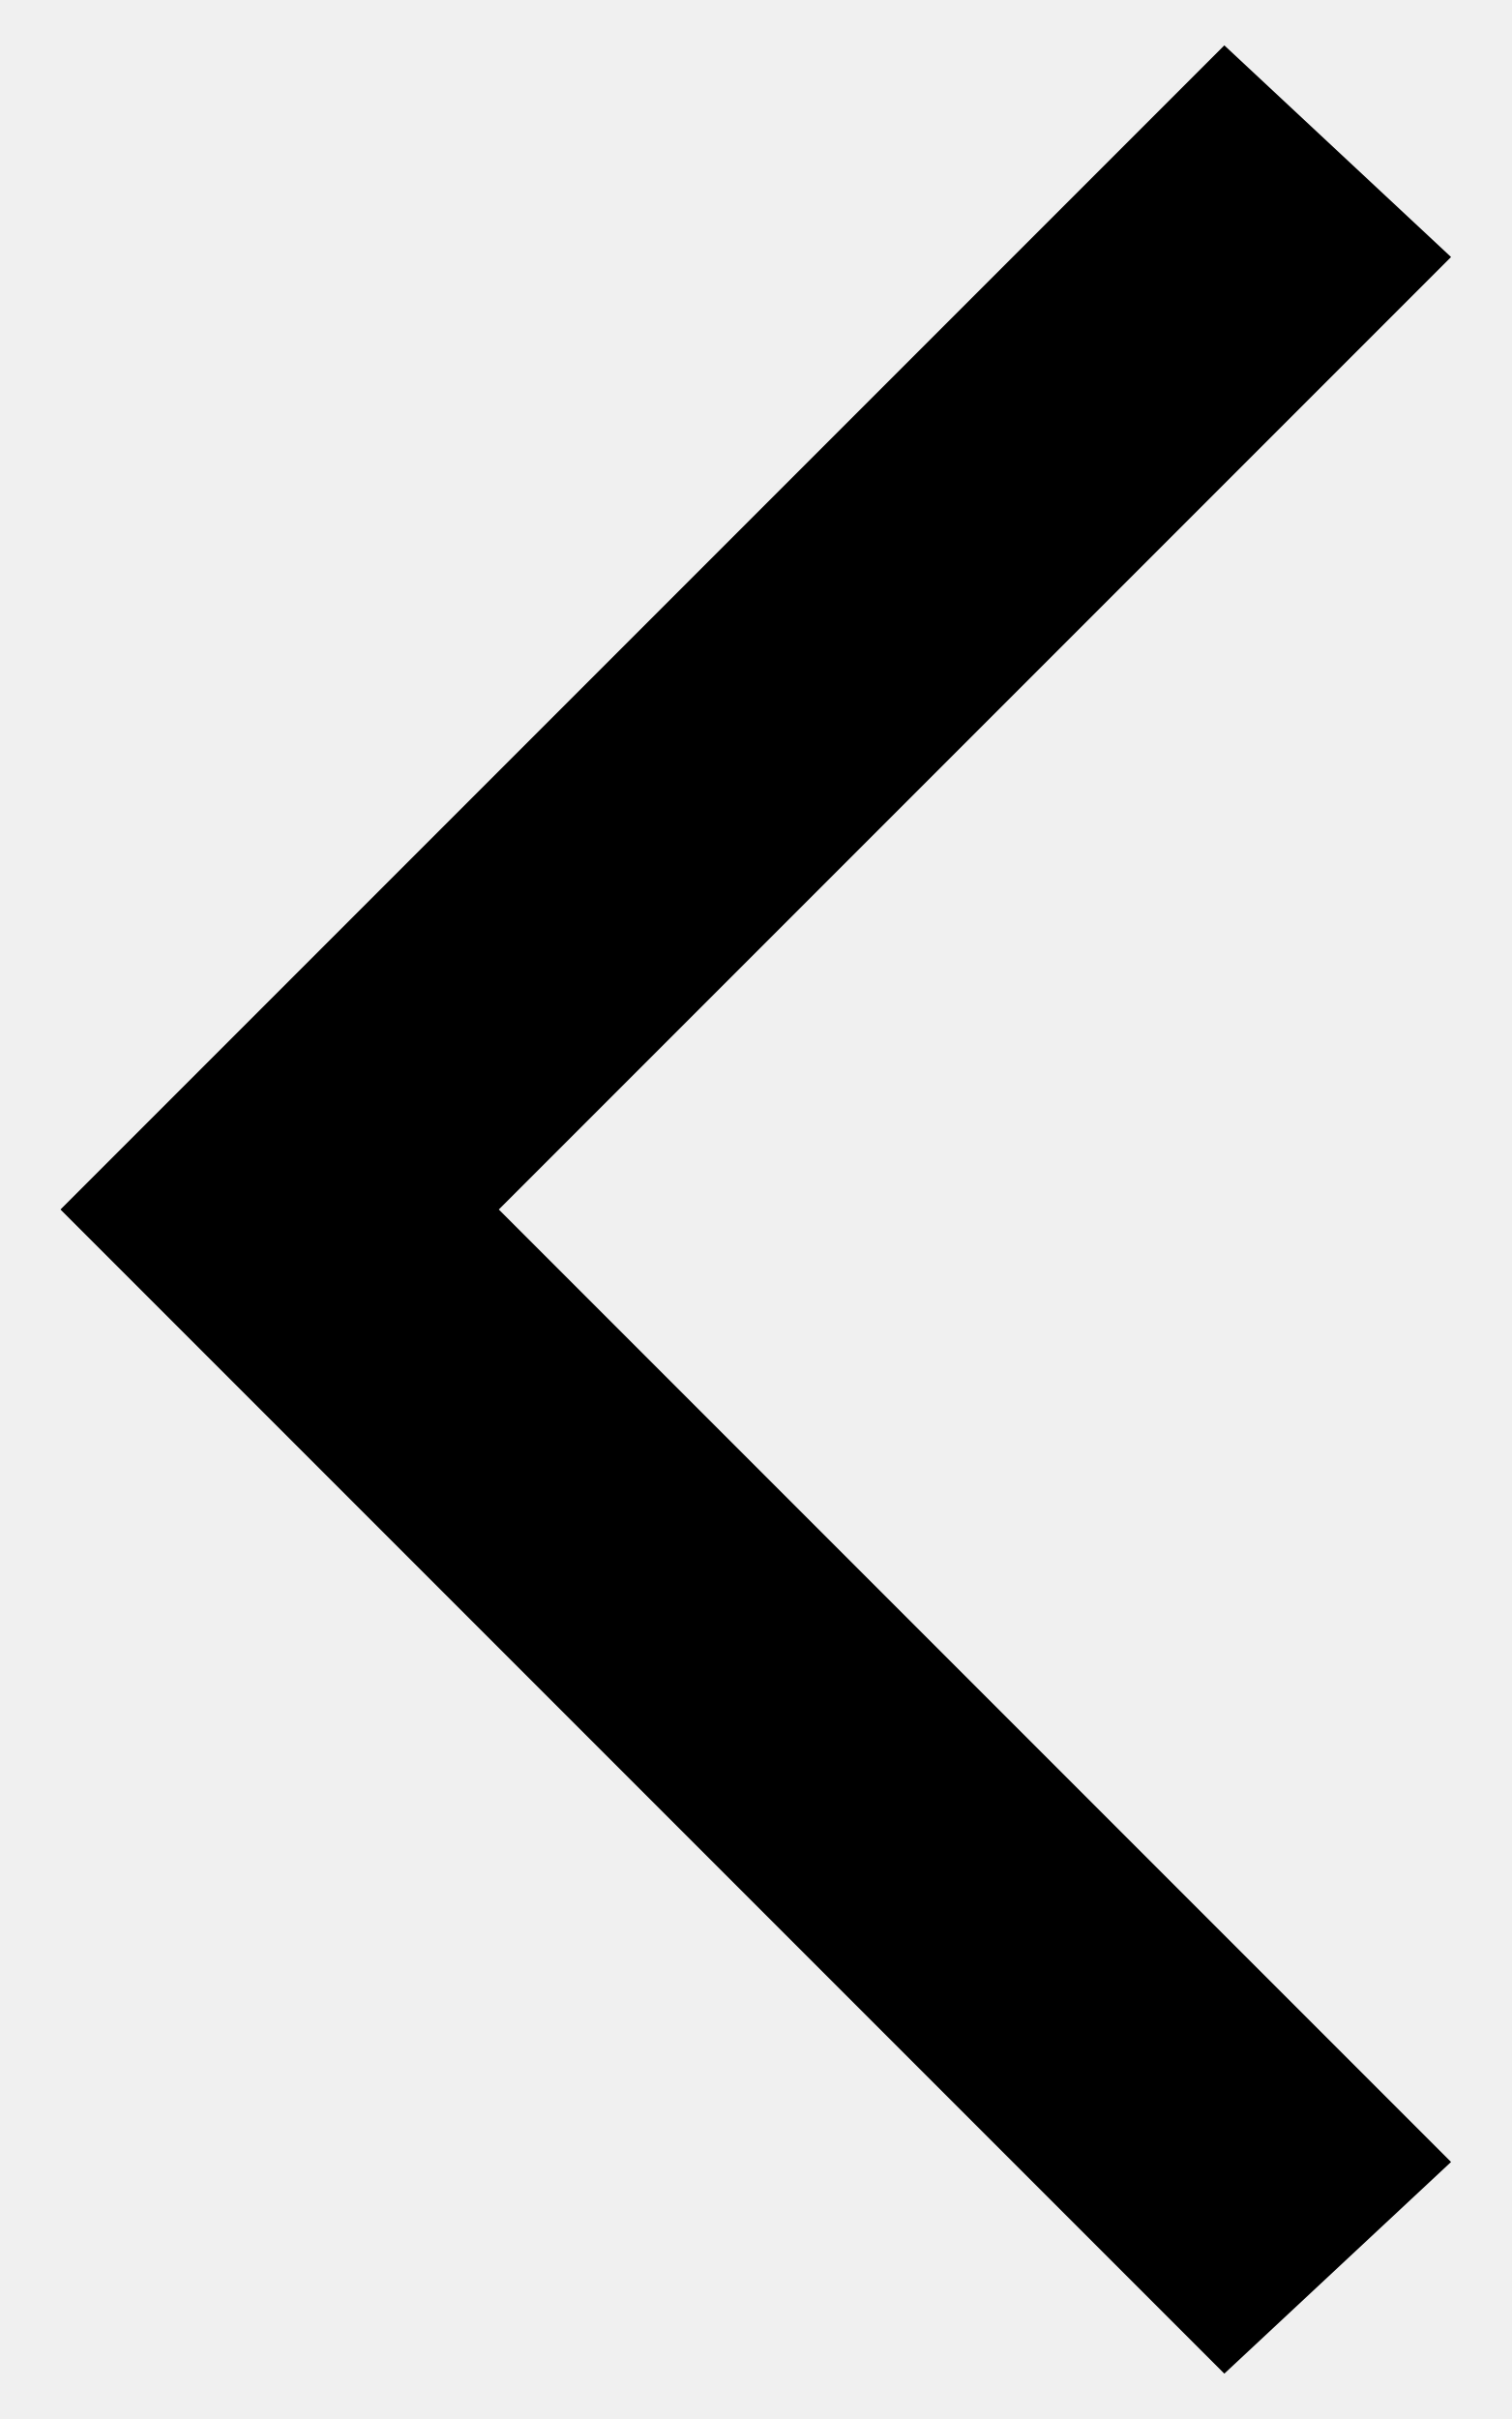
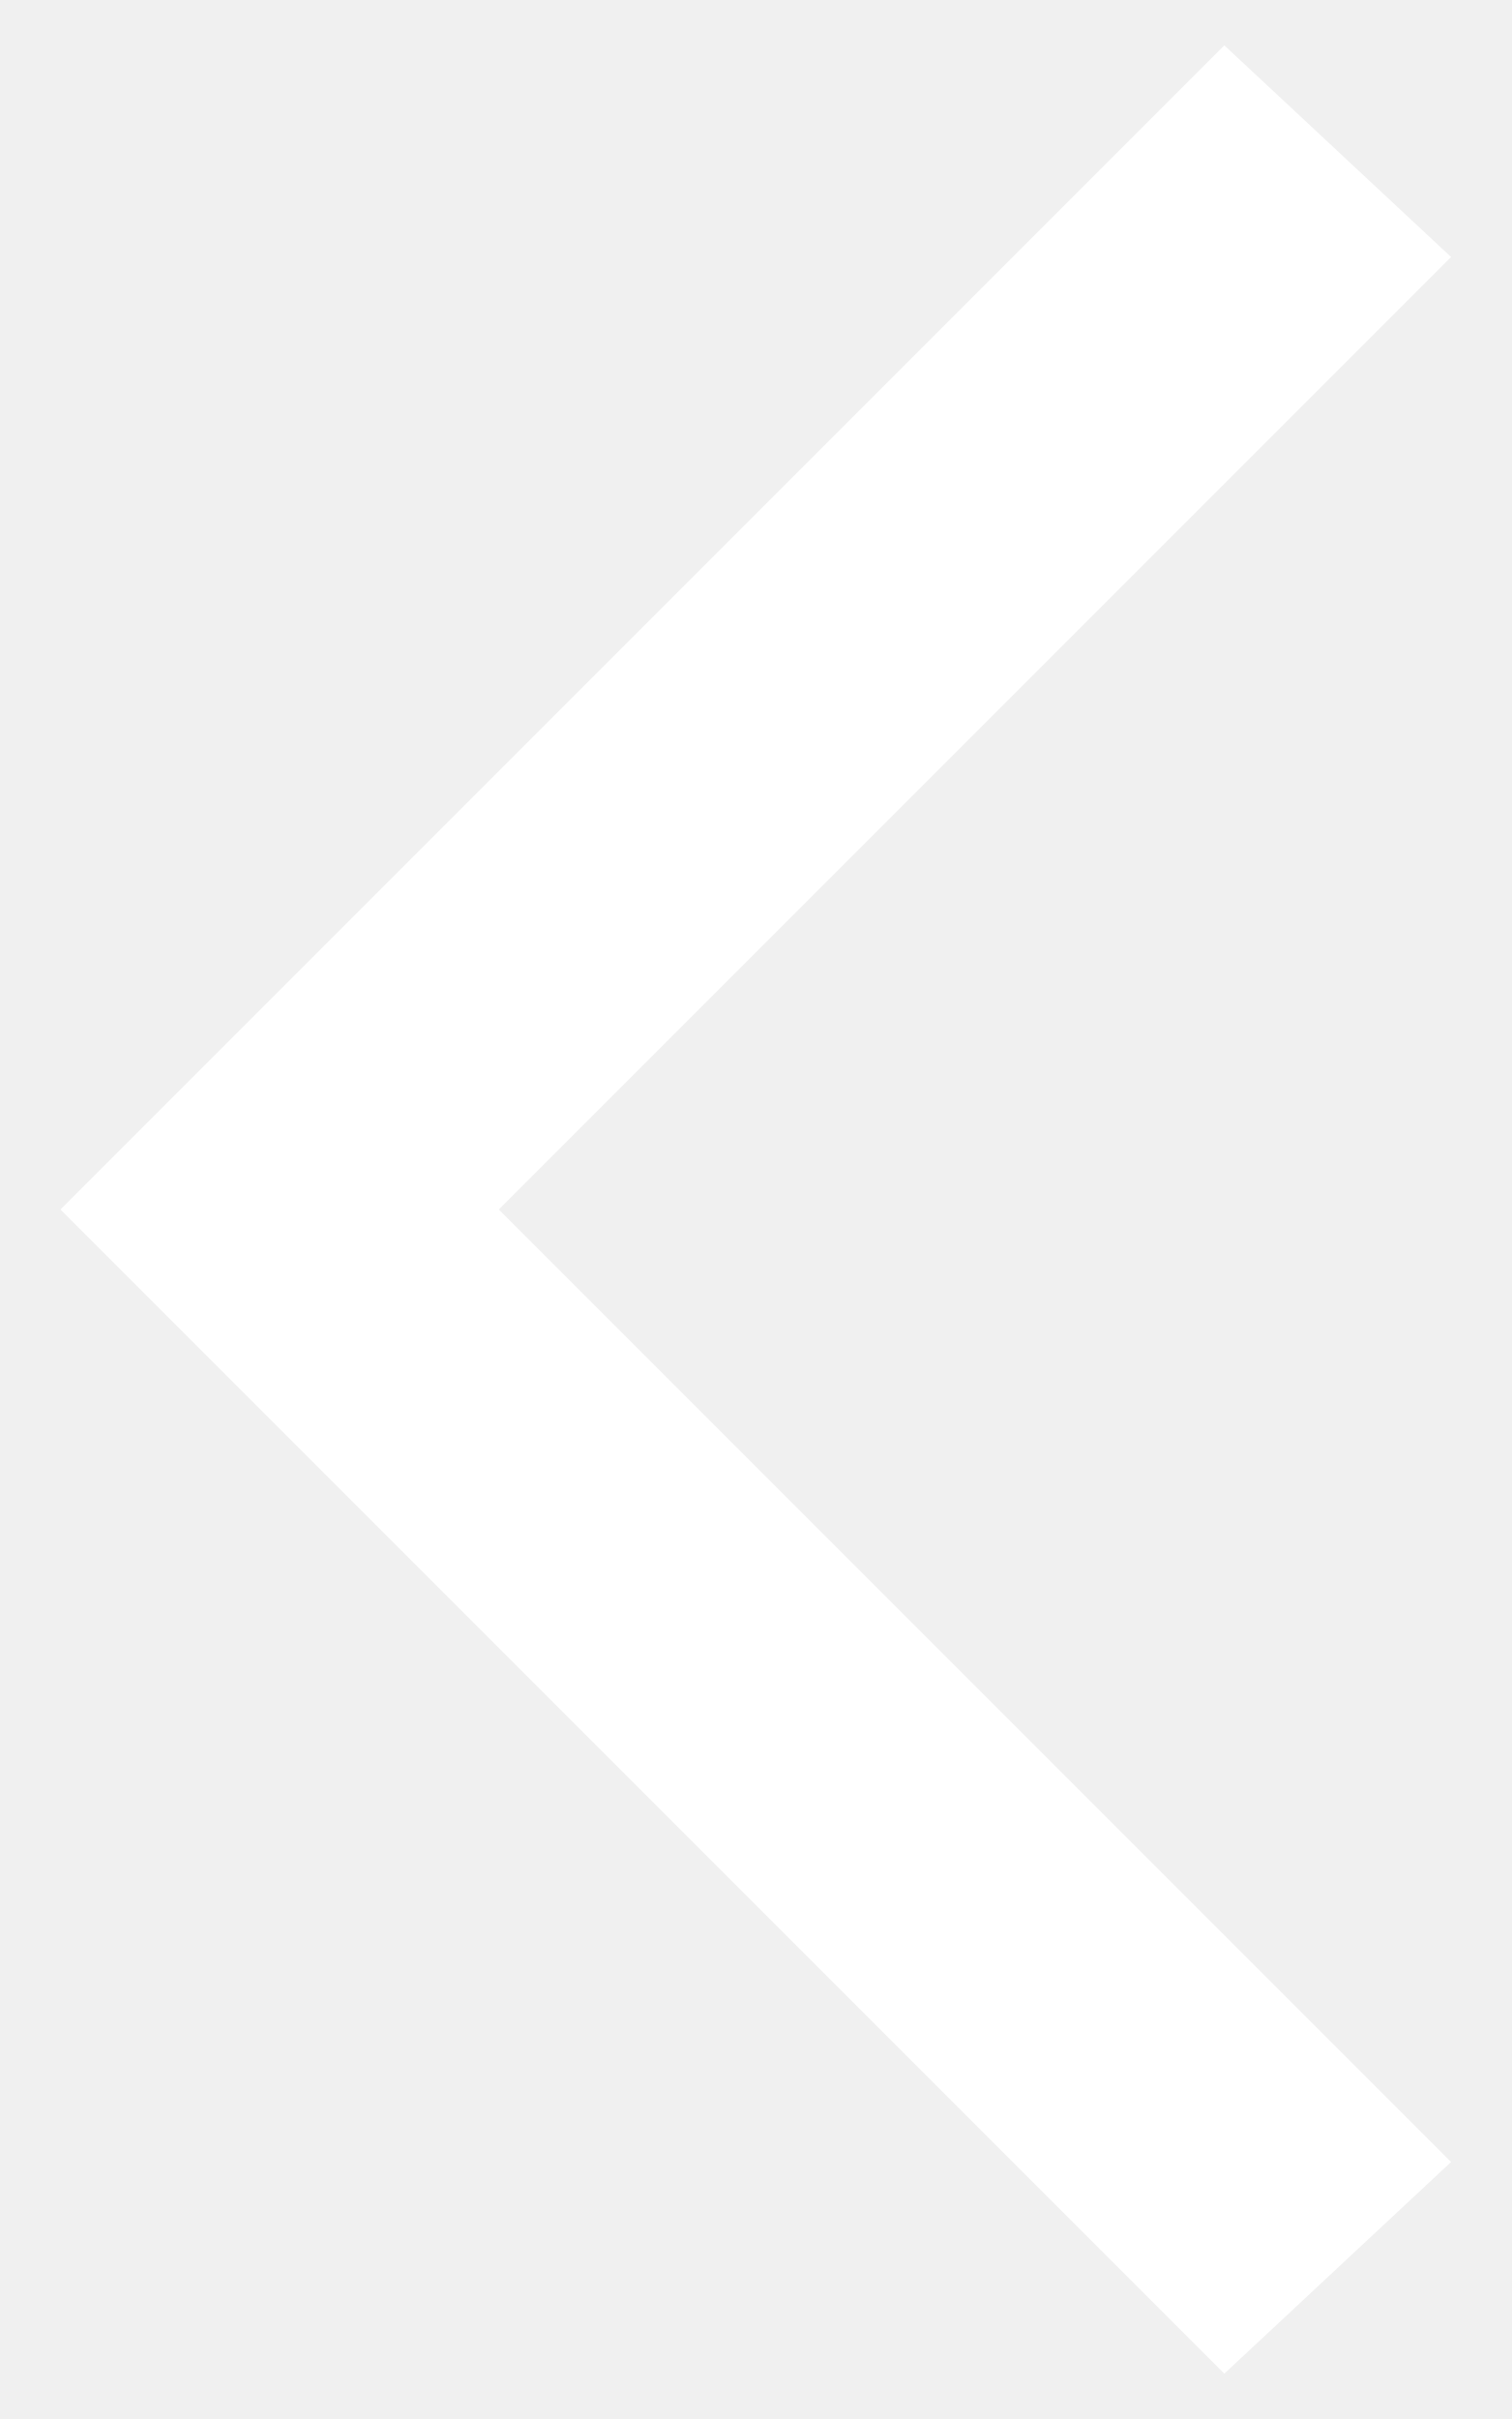
<svg xmlns="http://www.w3.org/2000/svg" width="10px" height="16px" viewBox="0 0 10 16" version="1.1">
  <defs />
  <g id="Interface-1280-x-800" stroke="none" stroke-width="1" fill="none" fill-rule="evenodd">
-     <g id="Lot_viewpage_open" transform="translate(-111, -296)" fill="#000000">
+     <g id="Lot_viewpage_open" transform="translate(-111, -296)" fill="#FFF">
      <g id="arrows-16px-1_minimal-left" transform="translate(111, 296)">
        <polygon id="Shape" points="8.1 15.7 0.4 8 8.1 0.3 9.6 1.7 3.3 8 9.6 14.3" />
      </g>
    </g>
  </g>
</svg>
